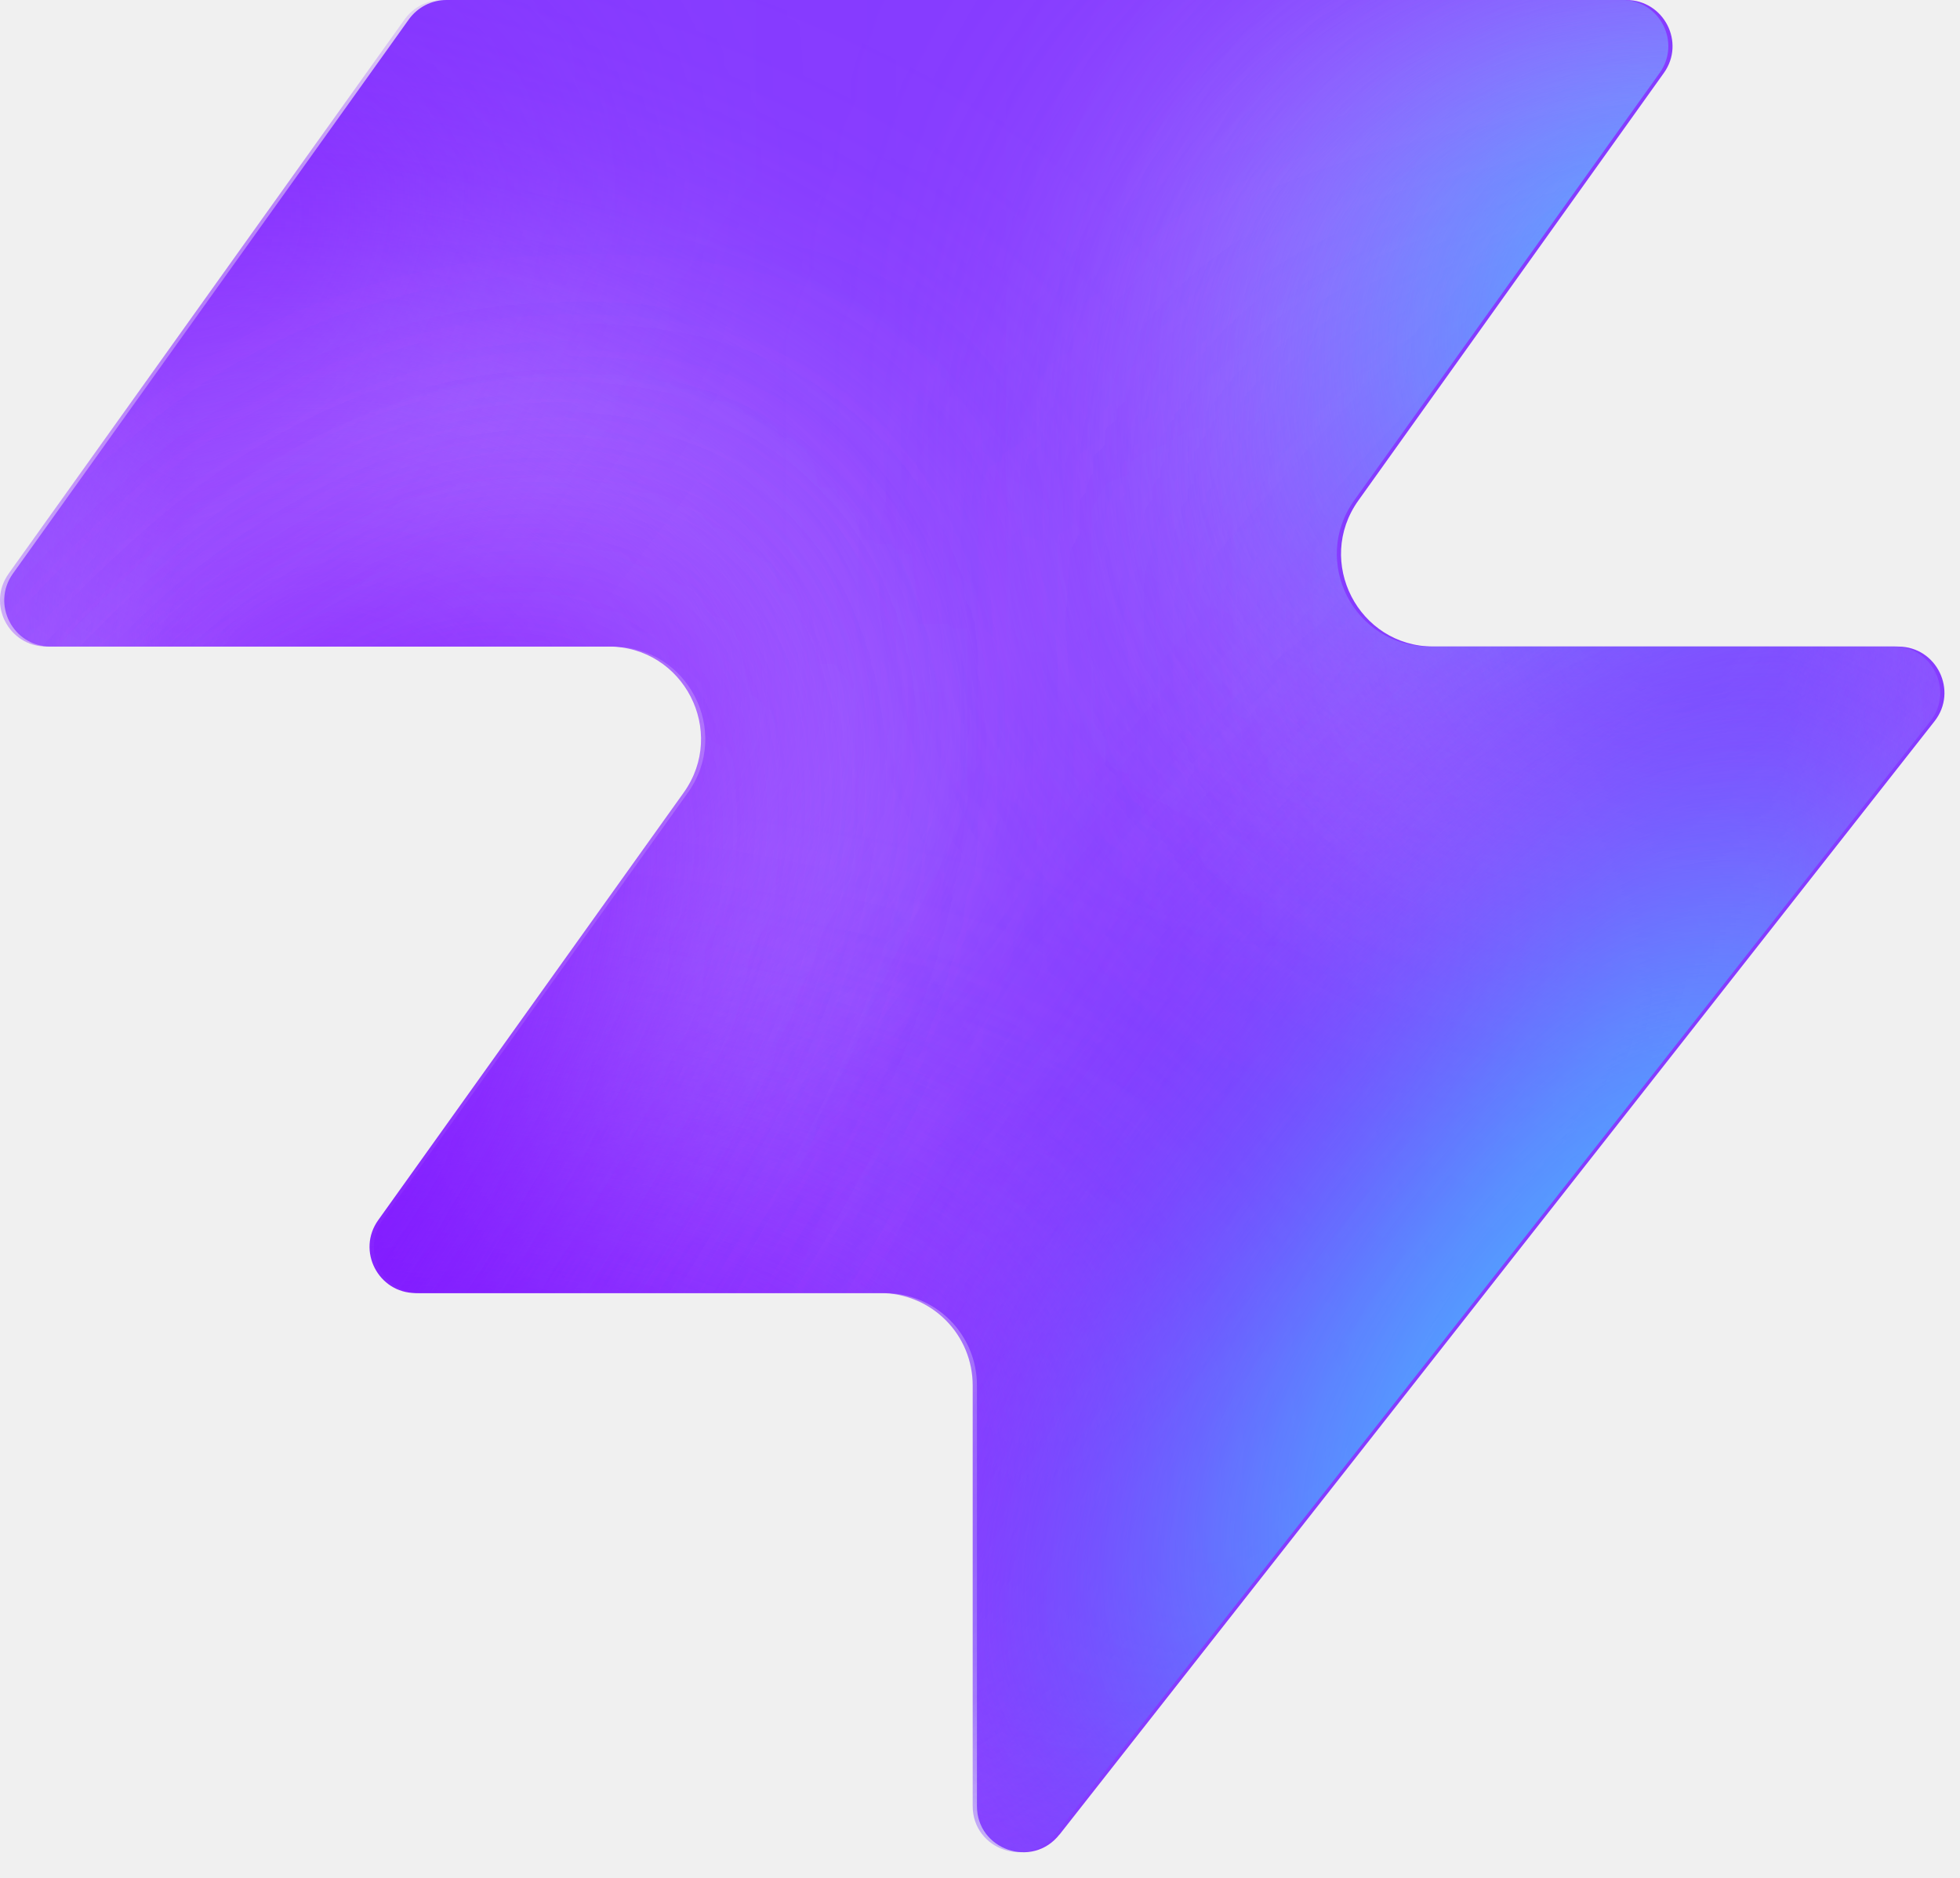
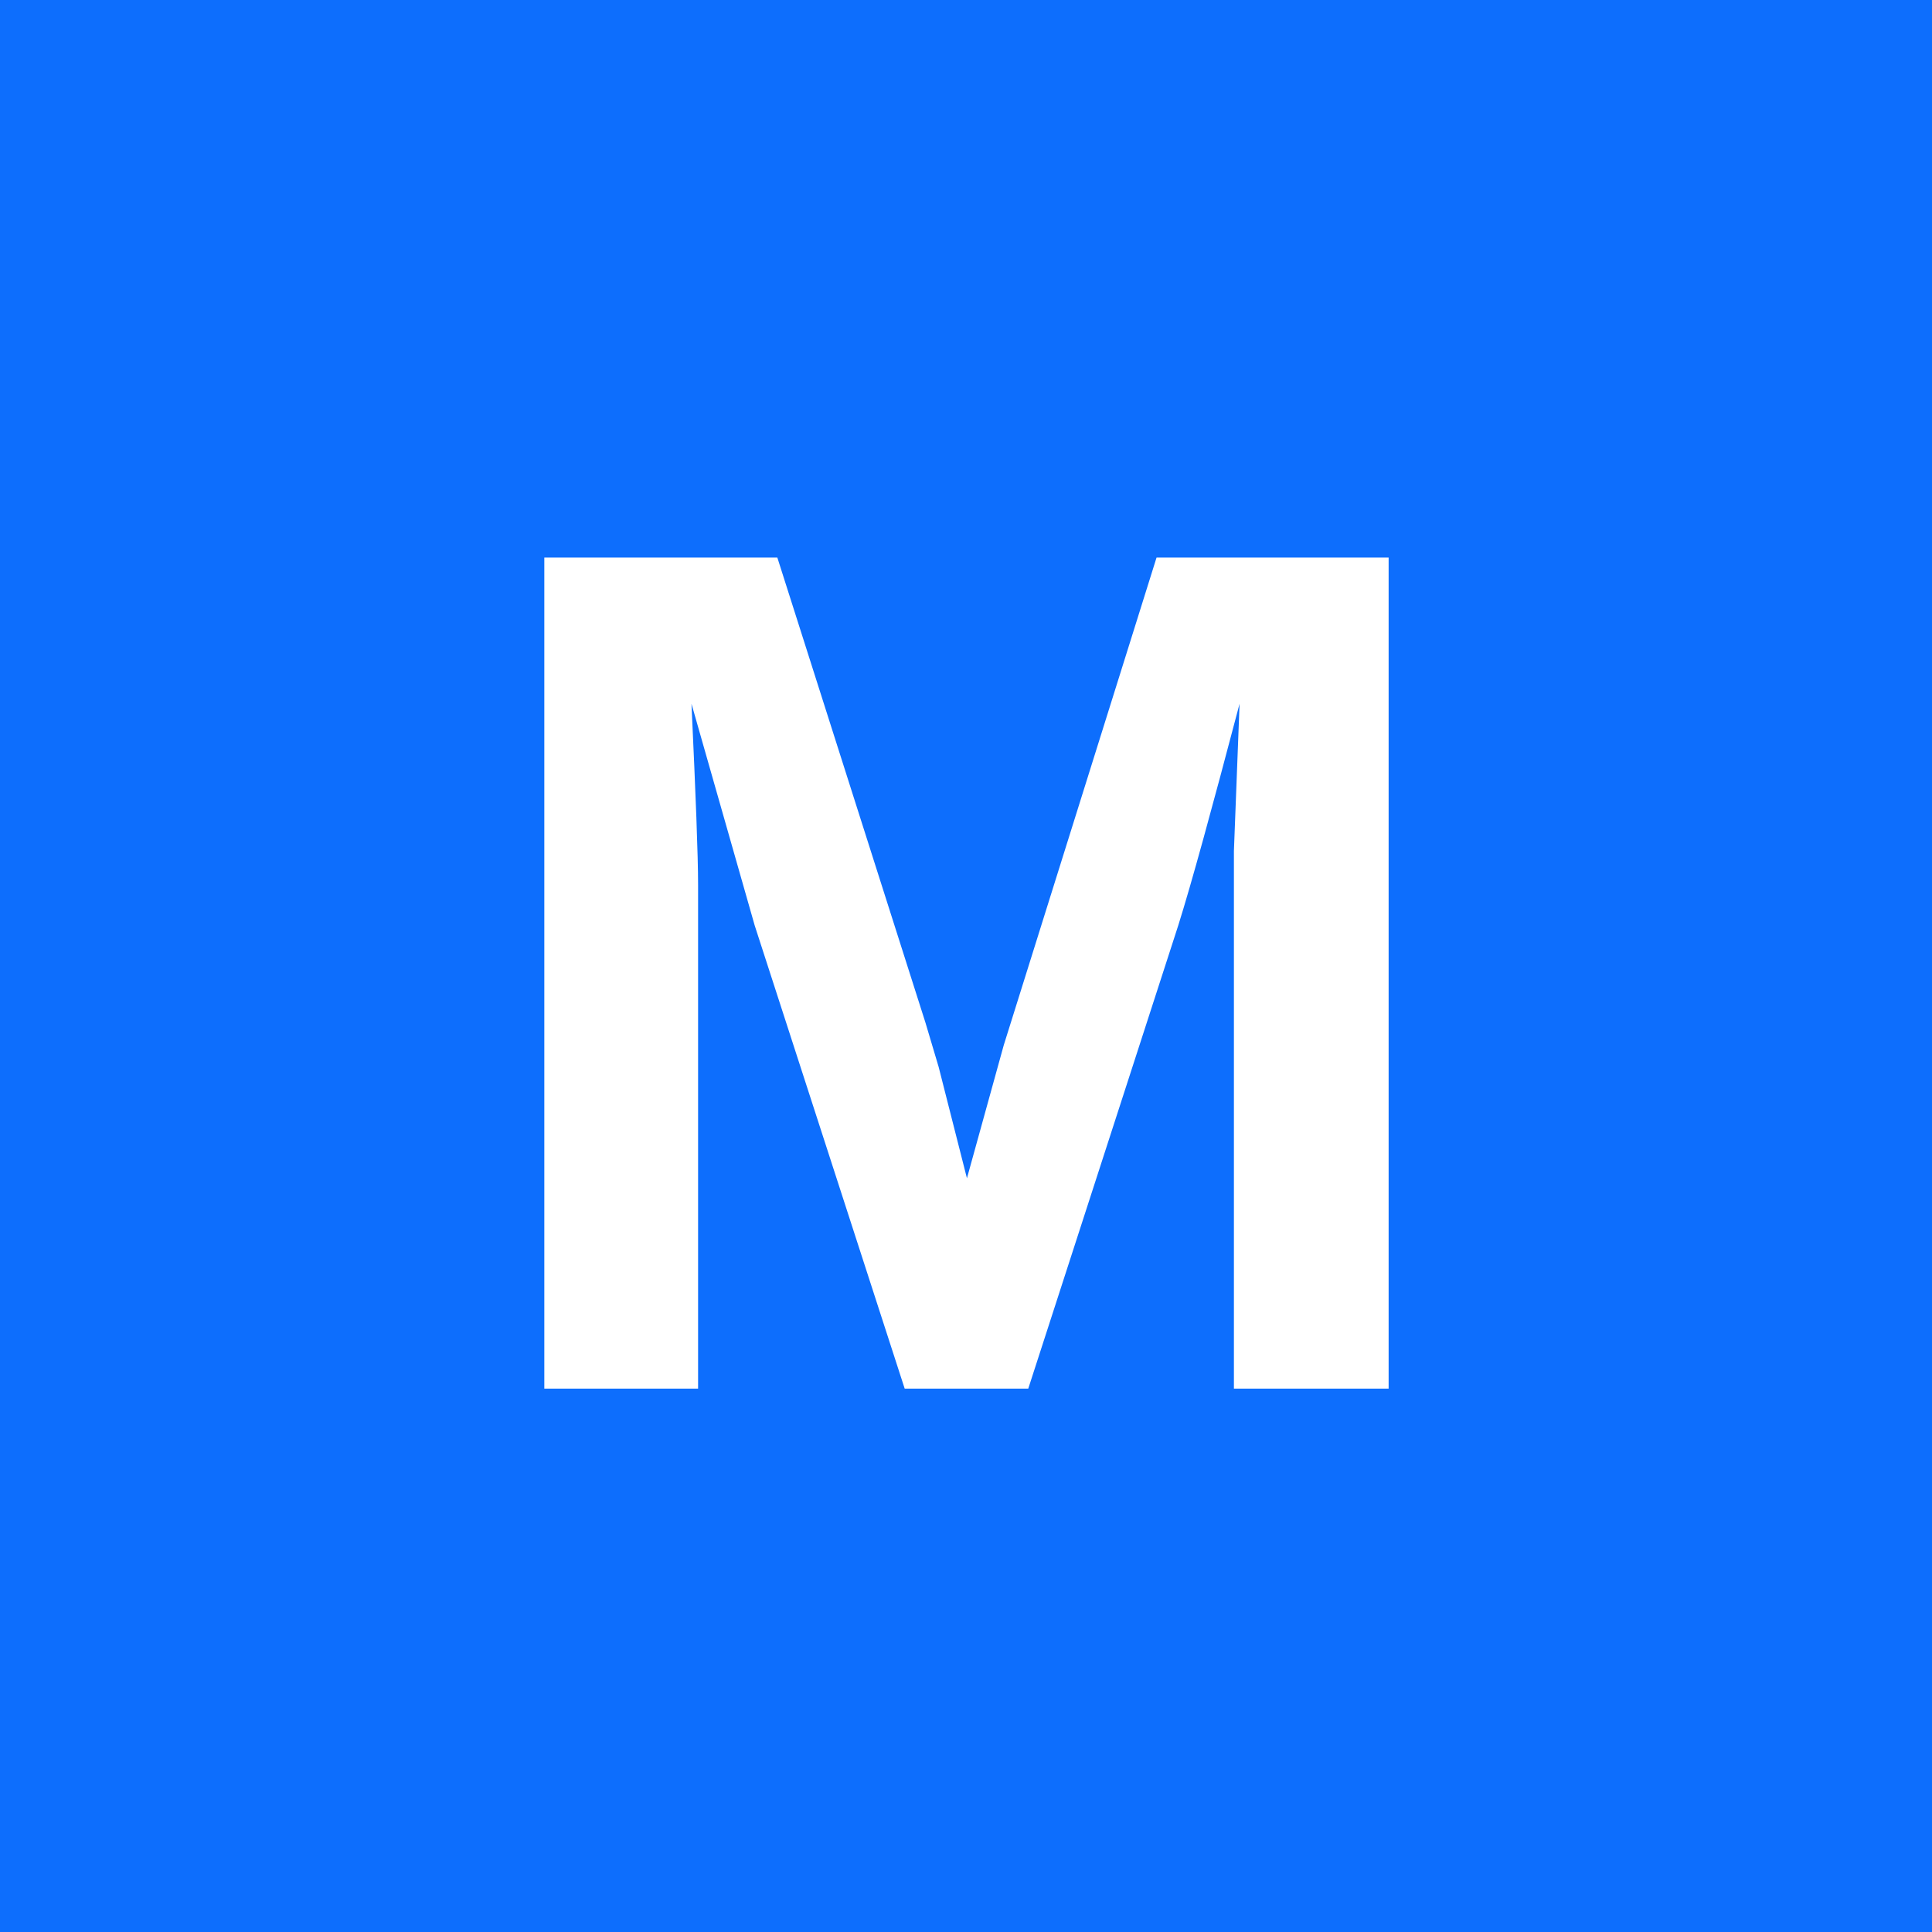
- <svg xmlns="http://www.w3.org/2000/svg" width="48" height="46" fill="none" viewBox="0 0 48 46">
-   <path fill="#863bff" d="M25.946 44.938c-.664.845-2.021.375-2.021-.698V33.937a2.26 2.26 0 0 0-2.262-2.262H10.287c-.92 0-1.456-1.04-.92-1.788l7.48-10.471c1.07-1.497 0-3.578-1.842-3.578H1.237c-.92 0-1.456-1.04-.92-1.788L10.013.474c.214-.297.556-.474.92-.474h28.894c.92 0 1.456 1.04.92 1.788l-7.48 10.471c-1.07 1.498 0 3.579 1.842 3.579h11.377c.943 0 1.473 1.088.89 1.83L25.947 44.94z" style="fill:#863bff;fill:color(display-p3 .525 .23 1);fill-opacity:1" />
-   <mask id="a" width="48" height="46" x="0" y="0" maskUnits="userSpaceOnUse" style="mask-type:alpha">
-     <path fill="#000" d="M25.842 44.938c-.664.844-2.021.375-2.021-.698V33.937a2.26 2.26 0 0 0-2.262-2.262H10.183c-.92 0-1.456-1.04-.92-1.788l7.48-10.471c1.07-1.498 0-3.579-1.842-3.579H1.133c-.92 0-1.456-1.04-.92-1.787L9.91.473c.214-.297.556-.474.92-.474h28.894c.92 0 1.456 1.04.92 1.788l-7.48 10.471c-1.07 1.498 0 3.578 1.842 3.578h11.377c.943 0 1.473 1.088.89 1.832L25.843 44.94z" style="fill:#000;fill-opacity:1" />
-   </mask>
-   <g mask="url(#a)">
-     <g filter="url(#b)">
-       <ellipse cx="5.508" cy="14.704" fill="#ede6ff" rx="5.508" ry="14.704" style="fill:#ede6ff;fill:color(display-p3 .927 .903 1);fill-opacity:1" transform="matrix(.00324 1 1 -.00324 -4.47 31.516)" />
-     </g>
-     <g filter="url(#c)">
-       <ellipse cx="10.399" cy="29.851" fill="#ede6ff" rx="10.399" ry="29.851" style="fill:#ede6ff;fill:color(display-p3 .927 .903 1);fill-opacity:1" transform="matrix(.00324 1 1 -.00324 -39.328 7.883)" />
-     </g>
-     <g filter="url(#d)">
-       <ellipse cx="5.508" cy="30.487" fill="#7e14ff" rx="5.508" ry="30.487" style="fill:#7e14ff;fill:color(display-p3 .492 .077 1);fill-opacity:1" transform="rotate(89.814 -25.913 -14.639)scale(1 -1)" />
-     </g>
-     <g filter="url(#e)">
-       <ellipse cx="5.508" cy="30.599" fill="#7e14ff" rx="5.508" ry="30.599" style="fill:#7e14ff;fill:color(display-p3 .492 .077 1);fill-opacity:1" transform="rotate(89.814 -32.644 -3.334)scale(1 -1)" />
-     </g>
-     <g filter="url(#f)">
-       <ellipse cx="5.508" cy="30.599" fill="#7e14ff" rx="5.508" ry="30.599" style="fill:#7e14ff;fill:color(display-p3 .492 .077 1);fill-opacity:1" transform="matrix(.00324 1 1 -.00324 -34.34 30.47)" />
-     </g>
-     <g filter="url(#g)">
-       <ellipse cx="14.072" cy="22.078" fill="#ede6ff" rx="14.072" ry="22.078" style="fill:#ede6ff;fill:color(display-p3 .927 .903 1);fill-opacity:1" transform="rotate(93.35 24.506 48.493)scale(-1 1)" />
-     </g>
-     <g filter="url(#h)">
-       <ellipse cx="3.47" cy="21.501" fill="#7e14ff" rx="3.47" ry="21.501" style="fill:#7e14ff;fill:color(display-p3 .492 .077 1);fill-opacity:1" transform="rotate(89.009 28.708 47.59)scale(-1 1)" />
-     </g>
-     <g filter="url(#i)">
-       <ellipse cx="3.47" cy="21.501" fill="#7e14ff" rx="3.47" ry="21.501" style="fill:#7e14ff;fill:color(display-p3 .492 .077 1);fill-opacity:1" transform="rotate(89.009 28.708 47.59)scale(-1 1)" />
-     </g>
-     <g filter="url(#j)">
-       <ellipse cx=".387" cy="8.972" fill="#7e14ff" rx="4.407" ry="29.108" style="fill:#7e14ff;fill:color(display-p3 .492 .077 1);fill-opacity:1" transform="rotate(39.51 .387 8.972)" />
-     </g>
-     <g filter="url(#k)">
-       <ellipse cx="47.523" cy="-6.092" fill="#7e14ff" rx="4.407" ry="29.108" style="fill:#7e14ff;fill:color(display-p3 .492 .077 1);fill-opacity:1" transform="rotate(37.892 47.523 -6.092)" />
-     </g>
-     <g filter="url(#l)">
-       <ellipse cx="41.412" cy="6.333" fill="#47bfff" rx="5.971" ry="9.665" style="fill:#47bfff;fill:color(display-p3 .28 .748 1);fill-opacity:1" transform="rotate(37.892 41.412 6.333)" />
-     </g>
-     <g filter="url(#m)">
-       <ellipse cx="-1.879" cy="38.332" fill="#7e14ff" rx="4.407" ry="29.108" style="fill:#7e14ff;fill:color(display-p3 .492 .077 1);fill-opacity:1" transform="rotate(37.892 -1.88 38.332)" />
-     </g>
-     <g filter="url(#n)">
-       <ellipse cx="-1.879" cy="38.332" fill="#7e14ff" rx="4.407" ry="29.108" style="fill:#7e14ff;fill:color(display-p3 .492 .077 1);fill-opacity:1" transform="rotate(37.892 -1.88 38.332)" />
-     </g>
-     <g filter="url(#o)">
-       <ellipse cx="35.651" cy="29.907" fill="#7e14ff" rx="4.407" ry="29.108" style="fill:#7e14ff;fill:color(display-p3 .492 .077 1);fill-opacity:1" transform="rotate(37.892 35.651 29.907)" />
-     </g>
-     <g filter="url(#p)">
-       <ellipse cx="38.418" cy="32.4" fill="#47bfff" rx="5.971" ry="15.297" style="fill:#47bfff;fill:color(display-p3 .28 .748 1);fill-opacity:1" transform="rotate(37.892 38.418 32.4)" />
-     </g>
-   </g>
-   <defs>
-     <filter id="b" width="60.045" height="41.654" x="-19.77" y="16.149" color-interpolation-filters="sRGB" filterUnits="userSpaceOnUse">
-       <feFlood flood-opacity="0" result="BackgroundImageFix" />
-       <feBlend in="SourceGraphic" in2="BackgroundImageFix" result="shape" />
-       <feGaussianBlur result="effect1_foregroundBlur_2002_17158" stdDeviation="7.659" />
-     </filter>
-     <filter id="c" width="90.34" height="51.437" x="-54.613" y="-7.533" color-interpolation-filters="sRGB" filterUnits="userSpaceOnUse">
-       <feFlood flood-opacity="0" result="BackgroundImageFix" />
-       <feBlend in="SourceGraphic" in2="BackgroundImageFix" result="shape" />
-       <feGaussianBlur result="effect1_foregroundBlur_2002_17158" stdDeviation="7.659" />
-     </filter>
-     <filter id="d" width="79.355" height="29.4" x="-49.64" y="2.03" color-interpolation-filters="sRGB" filterUnits="userSpaceOnUse">
-       <feFlood flood-opacity="0" result="BackgroundImageFix" />
-       <feBlend in="SourceGraphic" in2="BackgroundImageFix" result="shape" />
-       <feGaussianBlur result="effect1_foregroundBlur_2002_17158" stdDeviation="4.596" />
-     </filter>
-     <filter id="e" width="79.579" height="29.4" x="-45.045" y="20.029" color-interpolation-filters="sRGB" filterUnits="userSpaceOnUse">
-       <feFlood flood-opacity="0" result="BackgroundImageFix" />
-       <feBlend in="SourceGraphic" in2="BackgroundImageFix" result="shape" />
-       <feGaussianBlur result="effect1_foregroundBlur_2002_17158" stdDeviation="4.596" />
-     </filter>
-     <filter id="f" width="79.579" height="29.4" x="-43.513" y="21.178" color-interpolation-filters="sRGB" filterUnits="userSpaceOnUse">
-       <feFlood flood-opacity="0" result="BackgroundImageFix" />
-       <feBlend in="SourceGraphic" in2="BackgroundImageFix" result="shape" />
-       <feGaussianBlur result="effect1_foregroundBlur_2002_17158" stdDeviation="4.596" />
-     </filter>
-     <filter id="g" width="74.749" height="58.852" x="15.756" y="-17.901" color-interpolation-filters="sRGB" filterUnits="userSpaceOnUse">
-       <feFlood flood-opacity="0" result="BackgroundImageFix" />
-       <feBlend in="SourceGraphic" in2="BackgroundImageFix" result="shape" />
-       <feGaussianBlur result="effect1_foregroundBlur_2002_17158" stdDeviation="7.659" />
-     </filter>
-     <filter id="h" width="61.377" height="25.362" x="23.548" y="2.284" color-interpolation-filters="sRGB" filterUnits="userSpaceOnUse">
-       <feFlood flood-opacity="0" result="BackgroundImageFix" />
-       <feBlend in="SourceGraphic" in2="BackgroundImageFix" result="shape" />
-       <feGaussianBlur result="effect1_foregroundBlur_2002_17158" stdDeviation="4.596" />
-     </filter>
-     <filter id="i" width="61.377" height="25.362" x="23.548" y="2.284" color-interpolation-filters="sRGB" filterUnits="userSpaceOnUse">
-       <feFlood flood-opacity="0" result="BackgroundImageFix" />
-       <feBlend in="SourceGraphic" in2="BackgroundImageFix" result="shape" />
-       <feGaussianBlur result="effect1_foregroundBlur_2002_17158" stdDeviation="4.596" />
-     </filter>
-     <filter id="j" width="56.045" height="63.649" x="-27.636" y="-22.853" color-interpolation-filters="sRGB" filterUnits="userSpaceOnUse">
-       <feFlood flood-opacity="0" result="BackgroundImageFix" />
-       <feBlend in="SourceGraphic" in2="BackgroundImageFix" result="shape" />
-       <feGaussianBlur result="effect1_foregroundBlur_2002_17158" stdDeviation="4.596" />
-     </filter>
-     <filter id="k" width="54.814" height="64.646" x="20.116" y="-38.415" color-interpolation-filters="sRGB" filterUnits="userSpaceOnUse">
-       <feFlood flood-opacity="0" result="BackgroundImageFix" />
-       <feBlend in="SourceGraphic" in2="BackgroundImageFix" result="shape" />
-       <feGaussianBlur result="effect1_foregroundBlur_2002_17158" stdDeviation="4.596" />
-     </filter>
-     <filter id="l" width="33.541" height="35.313" x="24.641" y="-11.323" color-interpolation-filters="sRGB" filterUnits="userSpaceOnUse">
-       <feFlood flood-opacity="0" result="BackgroundImageFix" />
-       <feBlend in="SourceGraphic" in2="BackgroundImageFix" result="shape" />
-       <feGaussianBlur result="effect1_foregroundBlur_2002_17158" stdDeviation="4.596" />
-     </filter>
-     <filter id="m" width="54.814" height="64.646" x="-29.286" y="6.009" color-interpolation-filters="sRGB" filterUnits="userSpaceOnUse">
-       <feFlood flood-opacity="0" result="BackgroundImageFix" />
-       <feBlend in="SourceGraphic" in2="BackgroundImageFix" result="shape" />
-       <feGaussianBlur result="effect1_foregroundBlur_2002_17158" stdDeviation="4.596" />
-     </filter>
-     <filter id="n" width="54.814" height="64.646" x="-29.286" y="6.009" color-interpolation-filters="sRGB" filterUnits="userSpaceOnUse">
-       <feFlood flood-opacity="0" result="BackgroundImageFix" />
-       <feBlend in="SourceGraphic" in2="BackgroundImageFix" result="shape" />
-       <feGaussianBlur result="effect1_foregroundBlur_2002_17158" stdDeviation="4.596" />
-     </filter>
-     <filter id="o" width="54.814" height="64.646" x="8.244" y="-2.416" color-interpolation-filters="sRGB" filterUnits="userSpaceOnUse">
-       <feFlood flood-opacity="0" result="BackgroundImageFix" />
-       <feBlend in="SourceGraphic" in2="BackgroundImageFix" result="shape" />
-       <feGaussianBlur result="effect1_foregroundBlur_2002_17158" stdDeviation="4.596" />
-     </filter>
-     <filter id="p" width="39.409" height="43.623" x="18.713" y="10.588" color-interpolation-filters="sRGB" filterUnits="userSpaceOnUse">
-       <feFlood flood-opacity="0" result="BackgroundImageFix" />
-       <feBlend in="SourceGraphic" in2="BackgroundImageFix" result="shape" />
-       <feGaussianBlur result="effect1_foregroundBlur_2002_17158" stdDeviation="4.596" />
-     </filter>
-   </defs>
+ <svg xmlns="http://www.w3.org/2000/svg" viewBox="0 0 32 32">
+   <rect width="32" height="32" fill="#0d6efd" />
+   <text x="16" y="23" font-family="Arial, sans-serif" font-size="20" font-weight="700" text-anchor="middle" fill="#fff">M</text>
</svg>
